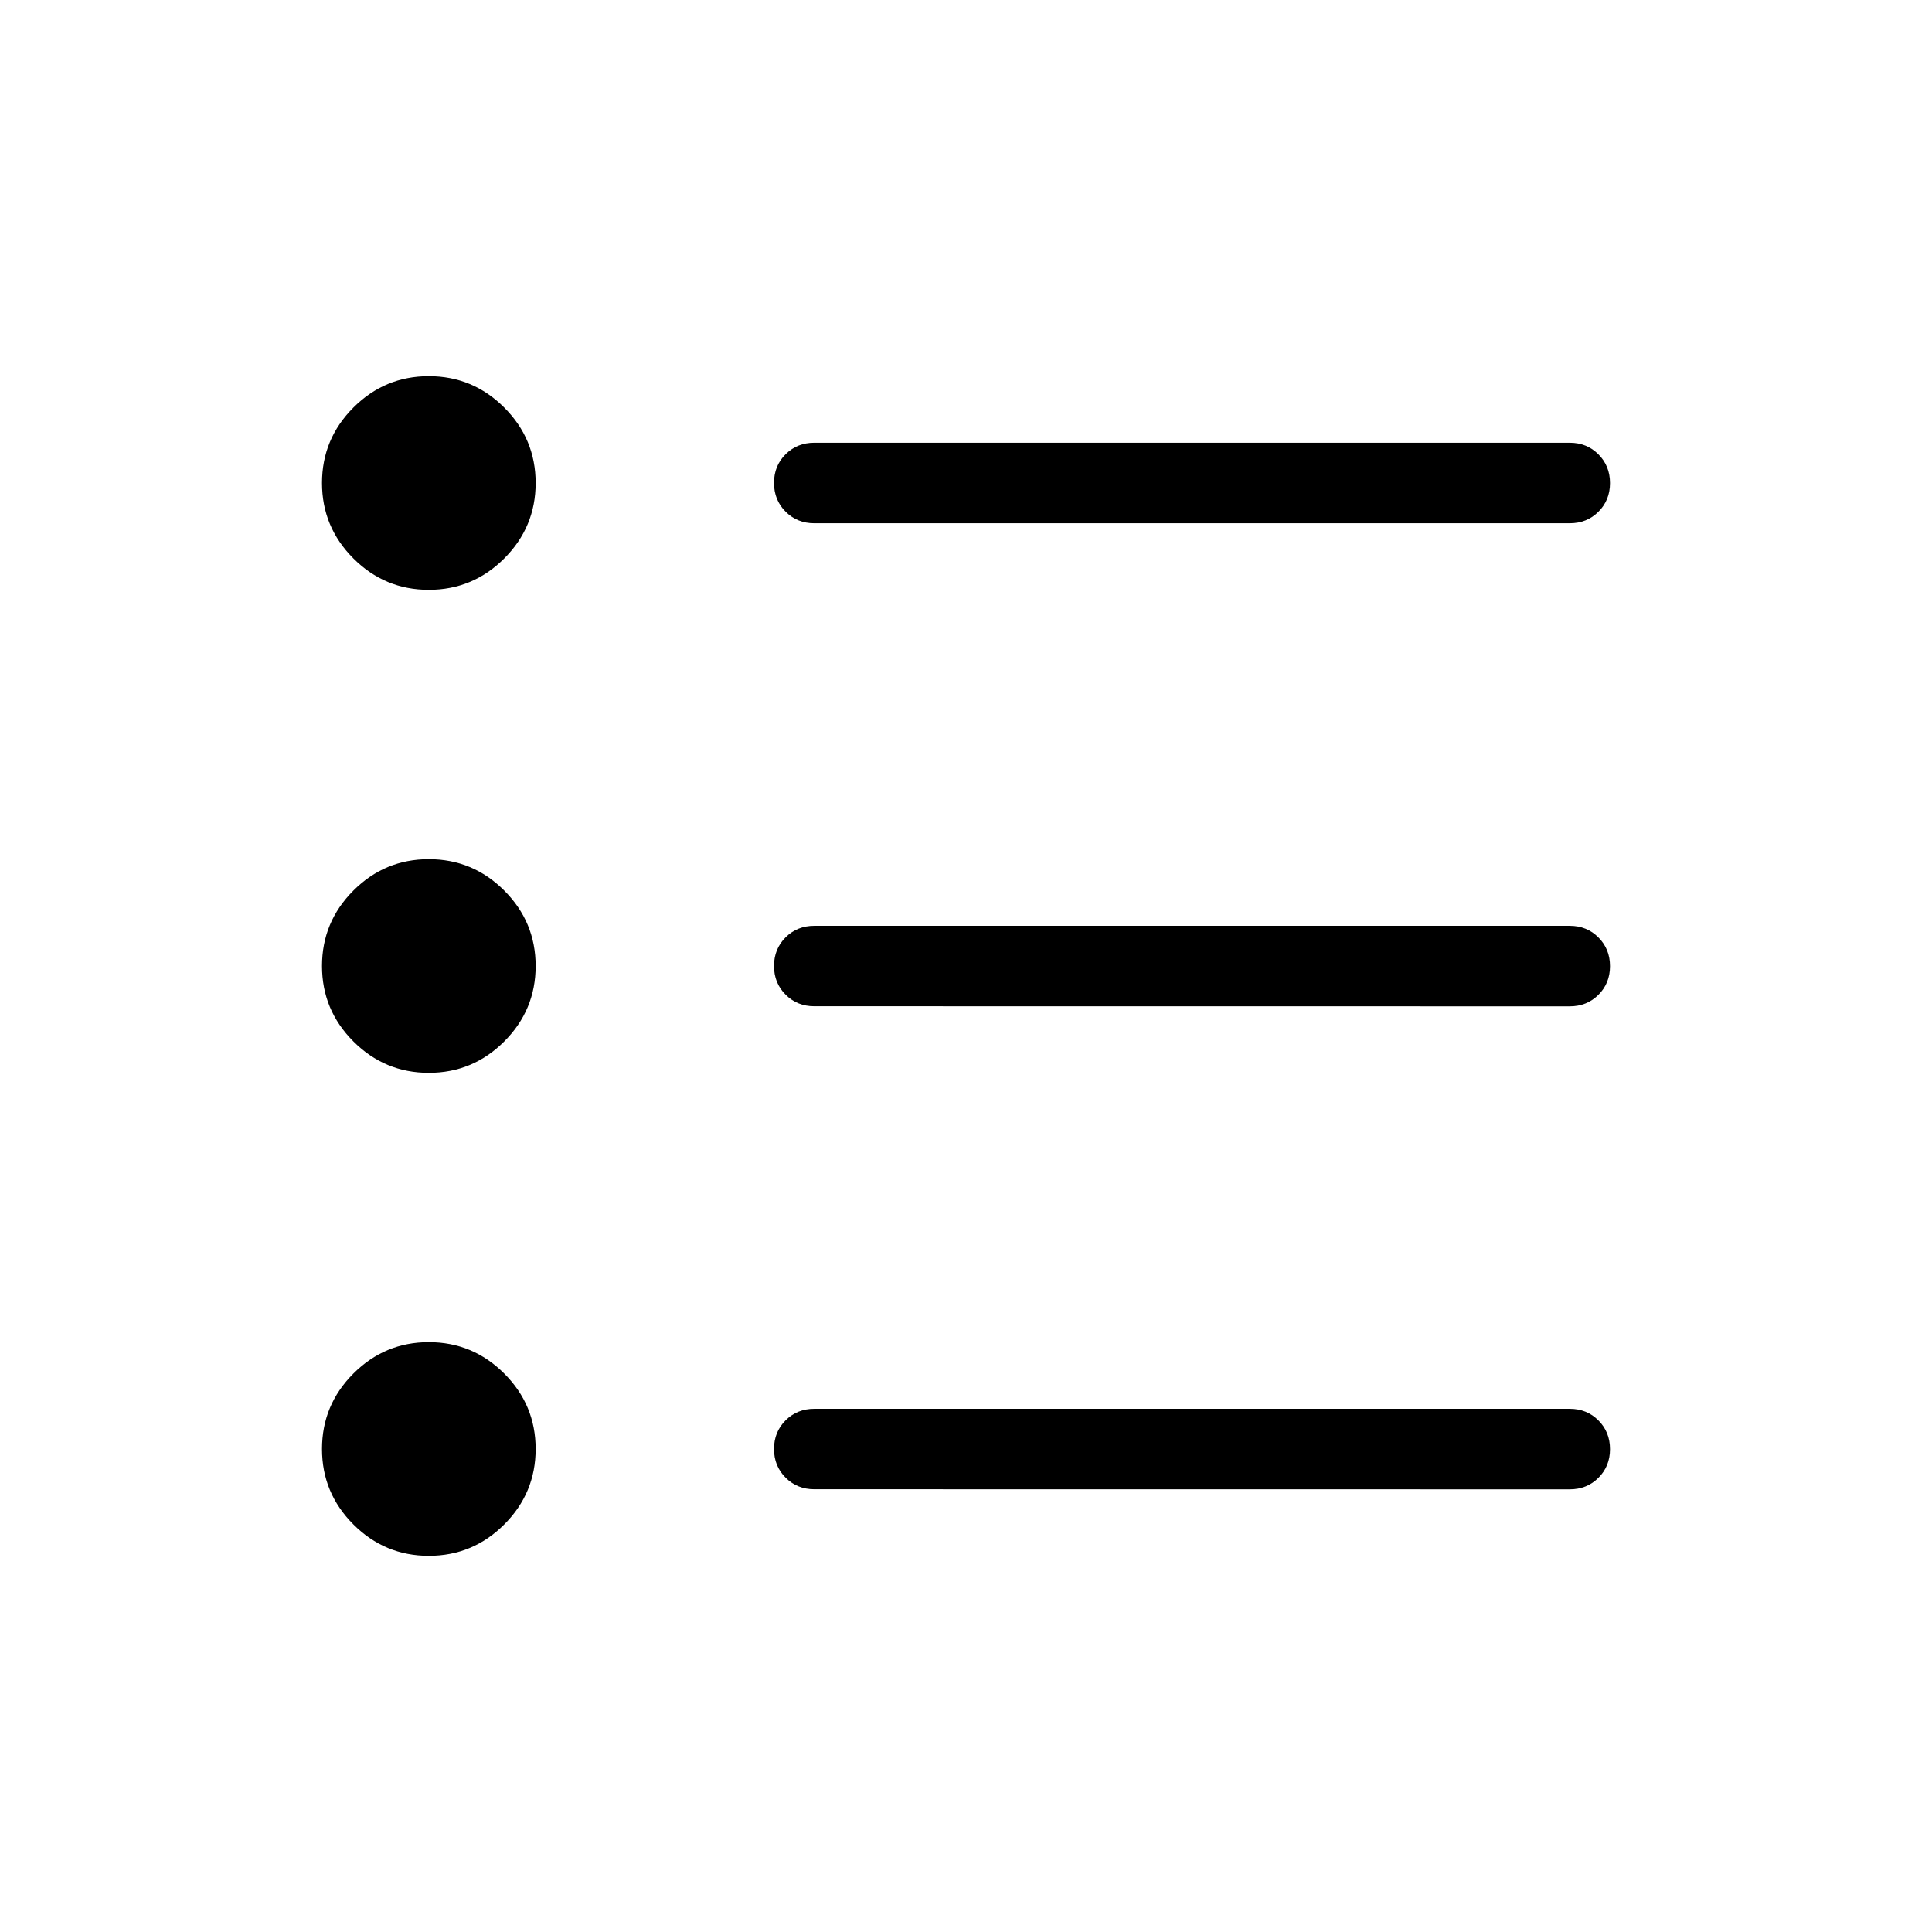
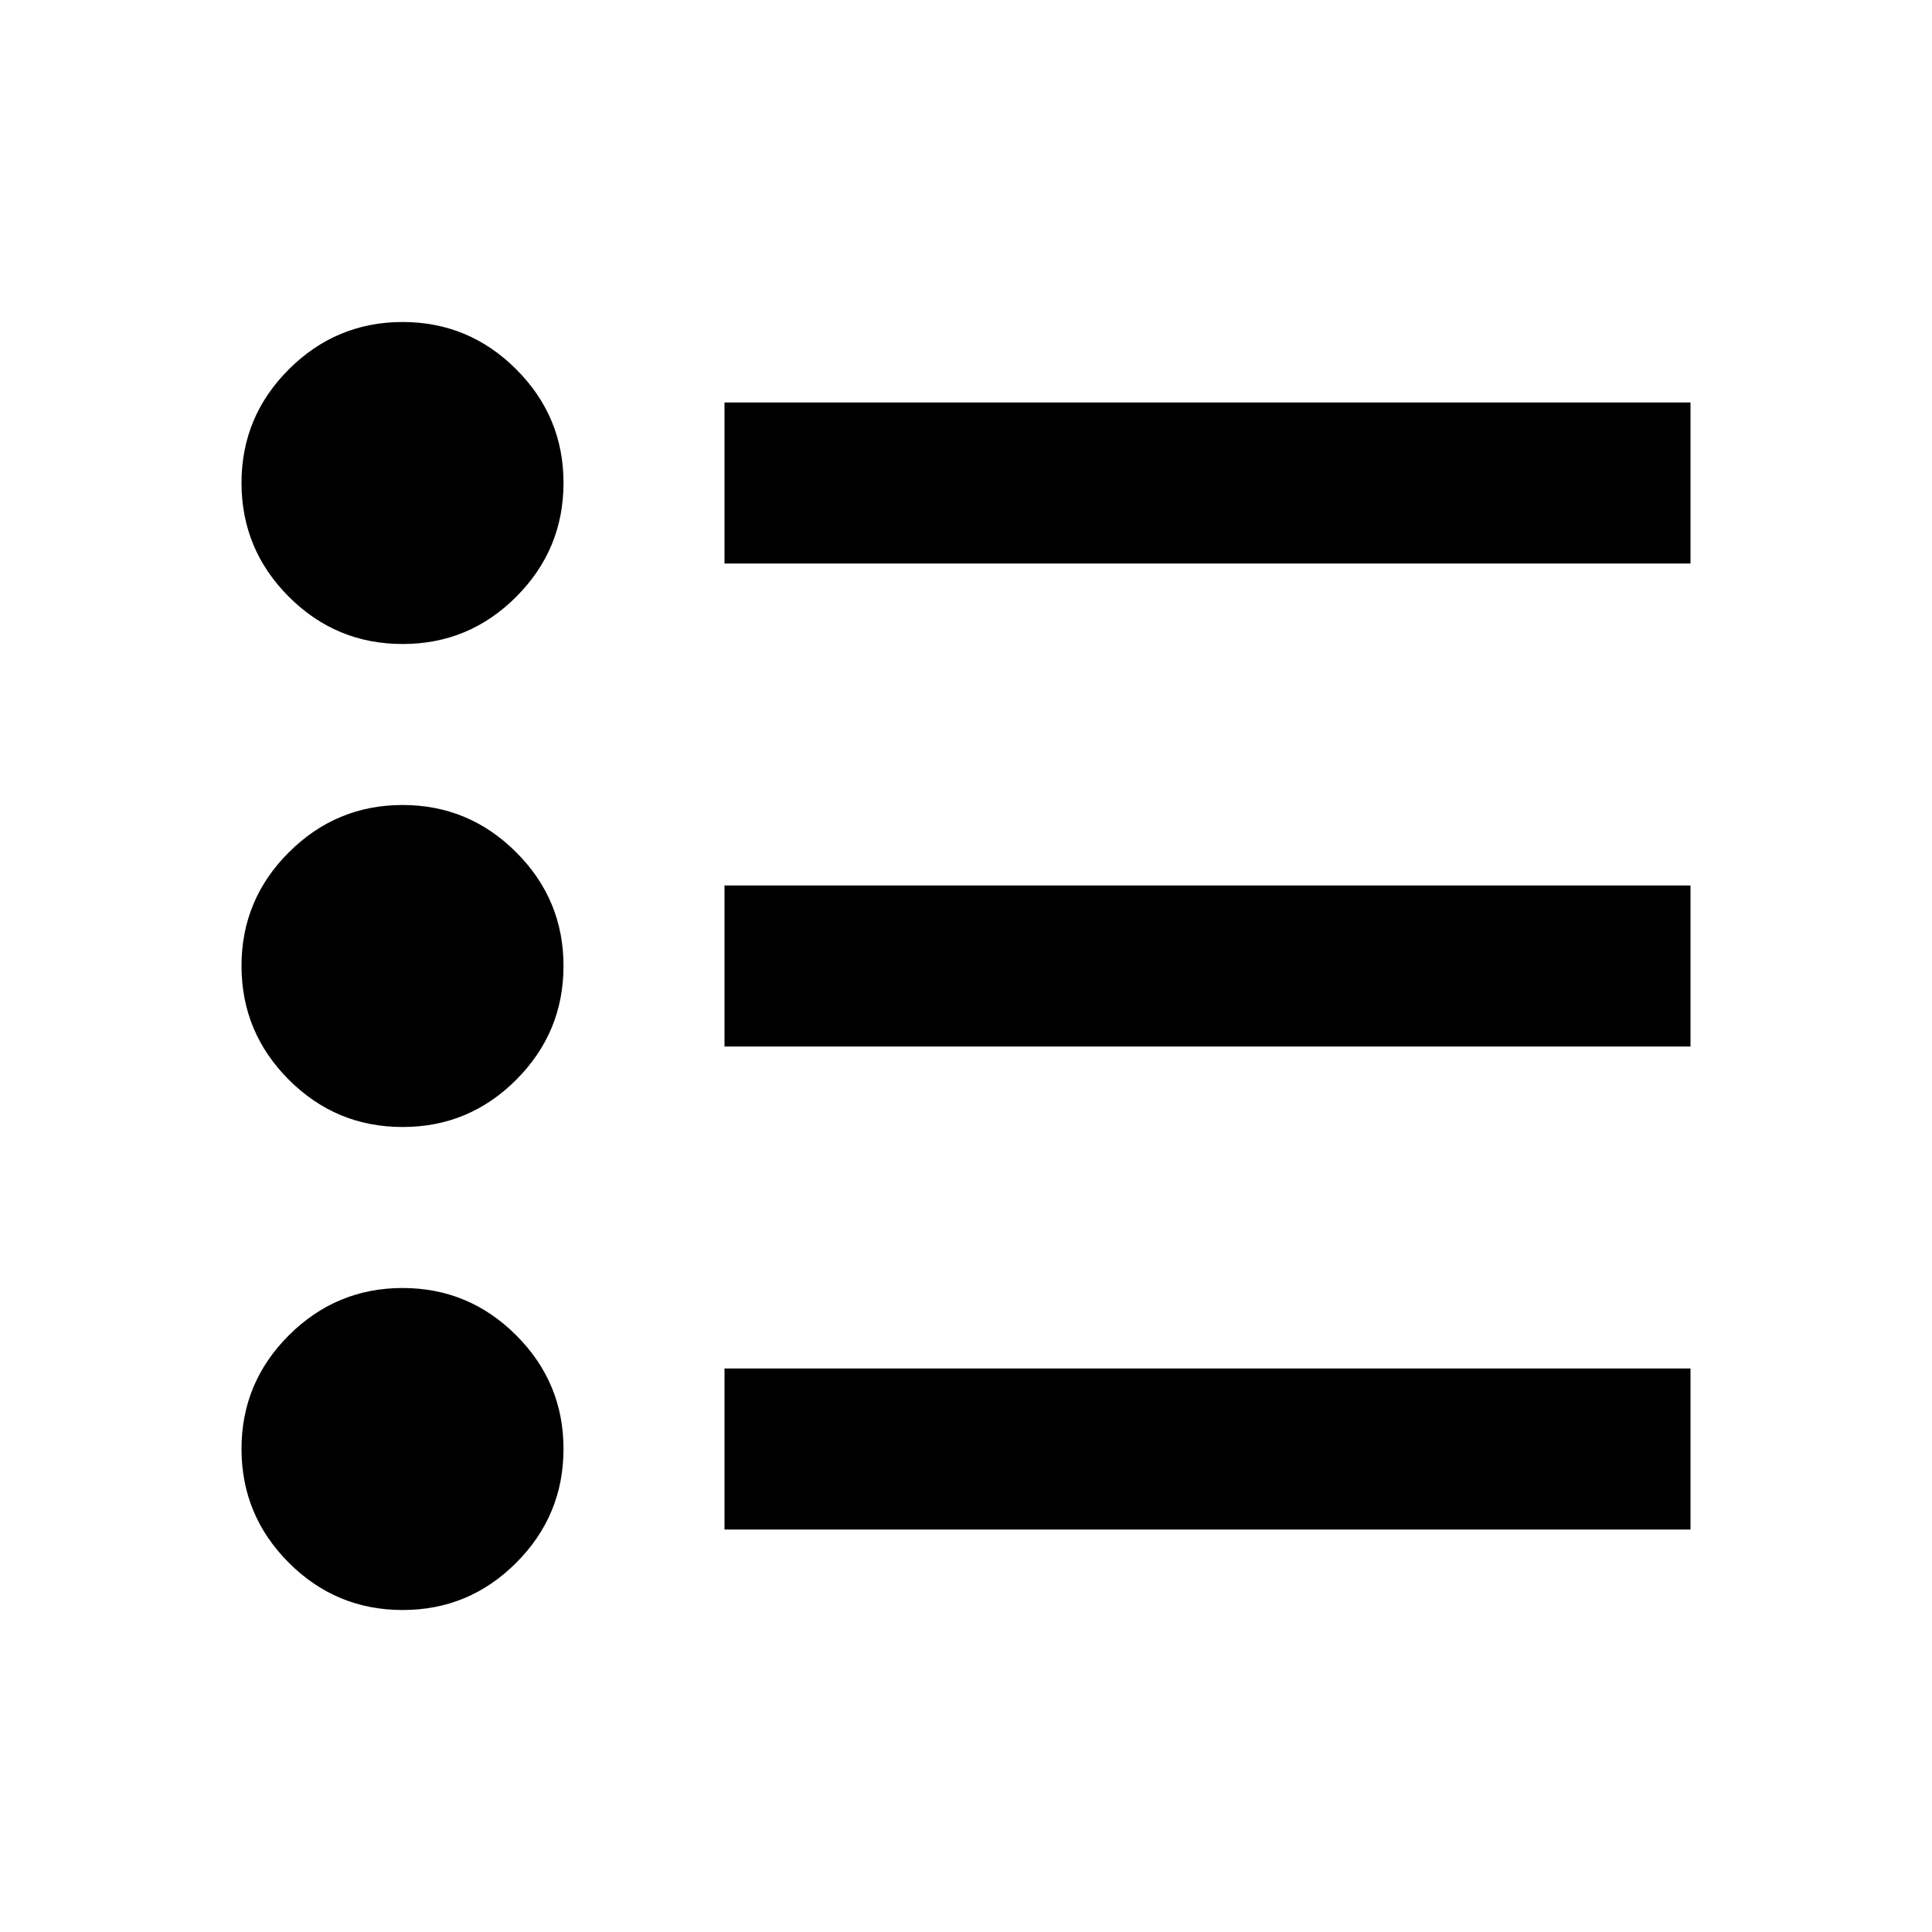
<svg xmlns="http://www.w3.org/2000/svg" viewBox="0 0 24 24">
-   <path fill="currentColor" d="M10.115 18.5q-.212 0-.356-.144T9.615 18t.144-.356q.144-.143.356-.143H19.5q.213 0 .356.144q.144.144.144.357t-.144.356q-.143.143-.356.143zm0-6q-.212 0-.356-.144T9.615 12t.144-.356q.144-.143.356-.143H19.5q.213 0 .356.144q.144.144.144.357t-.144.356q-.143.143-.356.143zm0-6q-.212 0-.356-.144t-.144-.357t.144-.356q.144-.143.356-.143H19.5q.213 0 .356.144q.144.144.144.357t-.144.356q-.143.143-.356.143zM5.327 19.327q-.547 0-.937-.39T4 18t.39-.937q.39-.39.937-.39t.937.39q.39.39.39.937t-.39.937q-.39.39-.937.39m0-6q-.547 0-.937-.39T4 12t.39-.937q.39-.39.937-.39t.937.39q.39.39.39.937t-.39.937q-.39.39-.937.39m0-6q-.547 0-.937-.39T4 6t.39-.937q.39-.39.937-.39t.937.39q.39.39.39.937t-.39.937q-.39.39-.937.39" />
+   <path fill="currentColor" d="M9 19v-2h12v2zm0-6v-2h12v2zm0-6V5h12v2zM5 20q-.825 0-1.412-.587T3 18q0-.825.588-1.412T5 16q.825 0 1.413.588T7 18q0 .825-.587 1.413T5 20m0-6q-.825 0-1.412-.587T3 12q0-.825.588-1.412T5 10q.825 0 1.413.588T7 12q0 .825-.587 1.413T5 14m0-6q-.825 0-1.412-.587T3 6q0-.825.588-1.412T5 4q.825 0 1.413.588T7 6q0 .825-.587 1.413T5 8" />
</svg>
